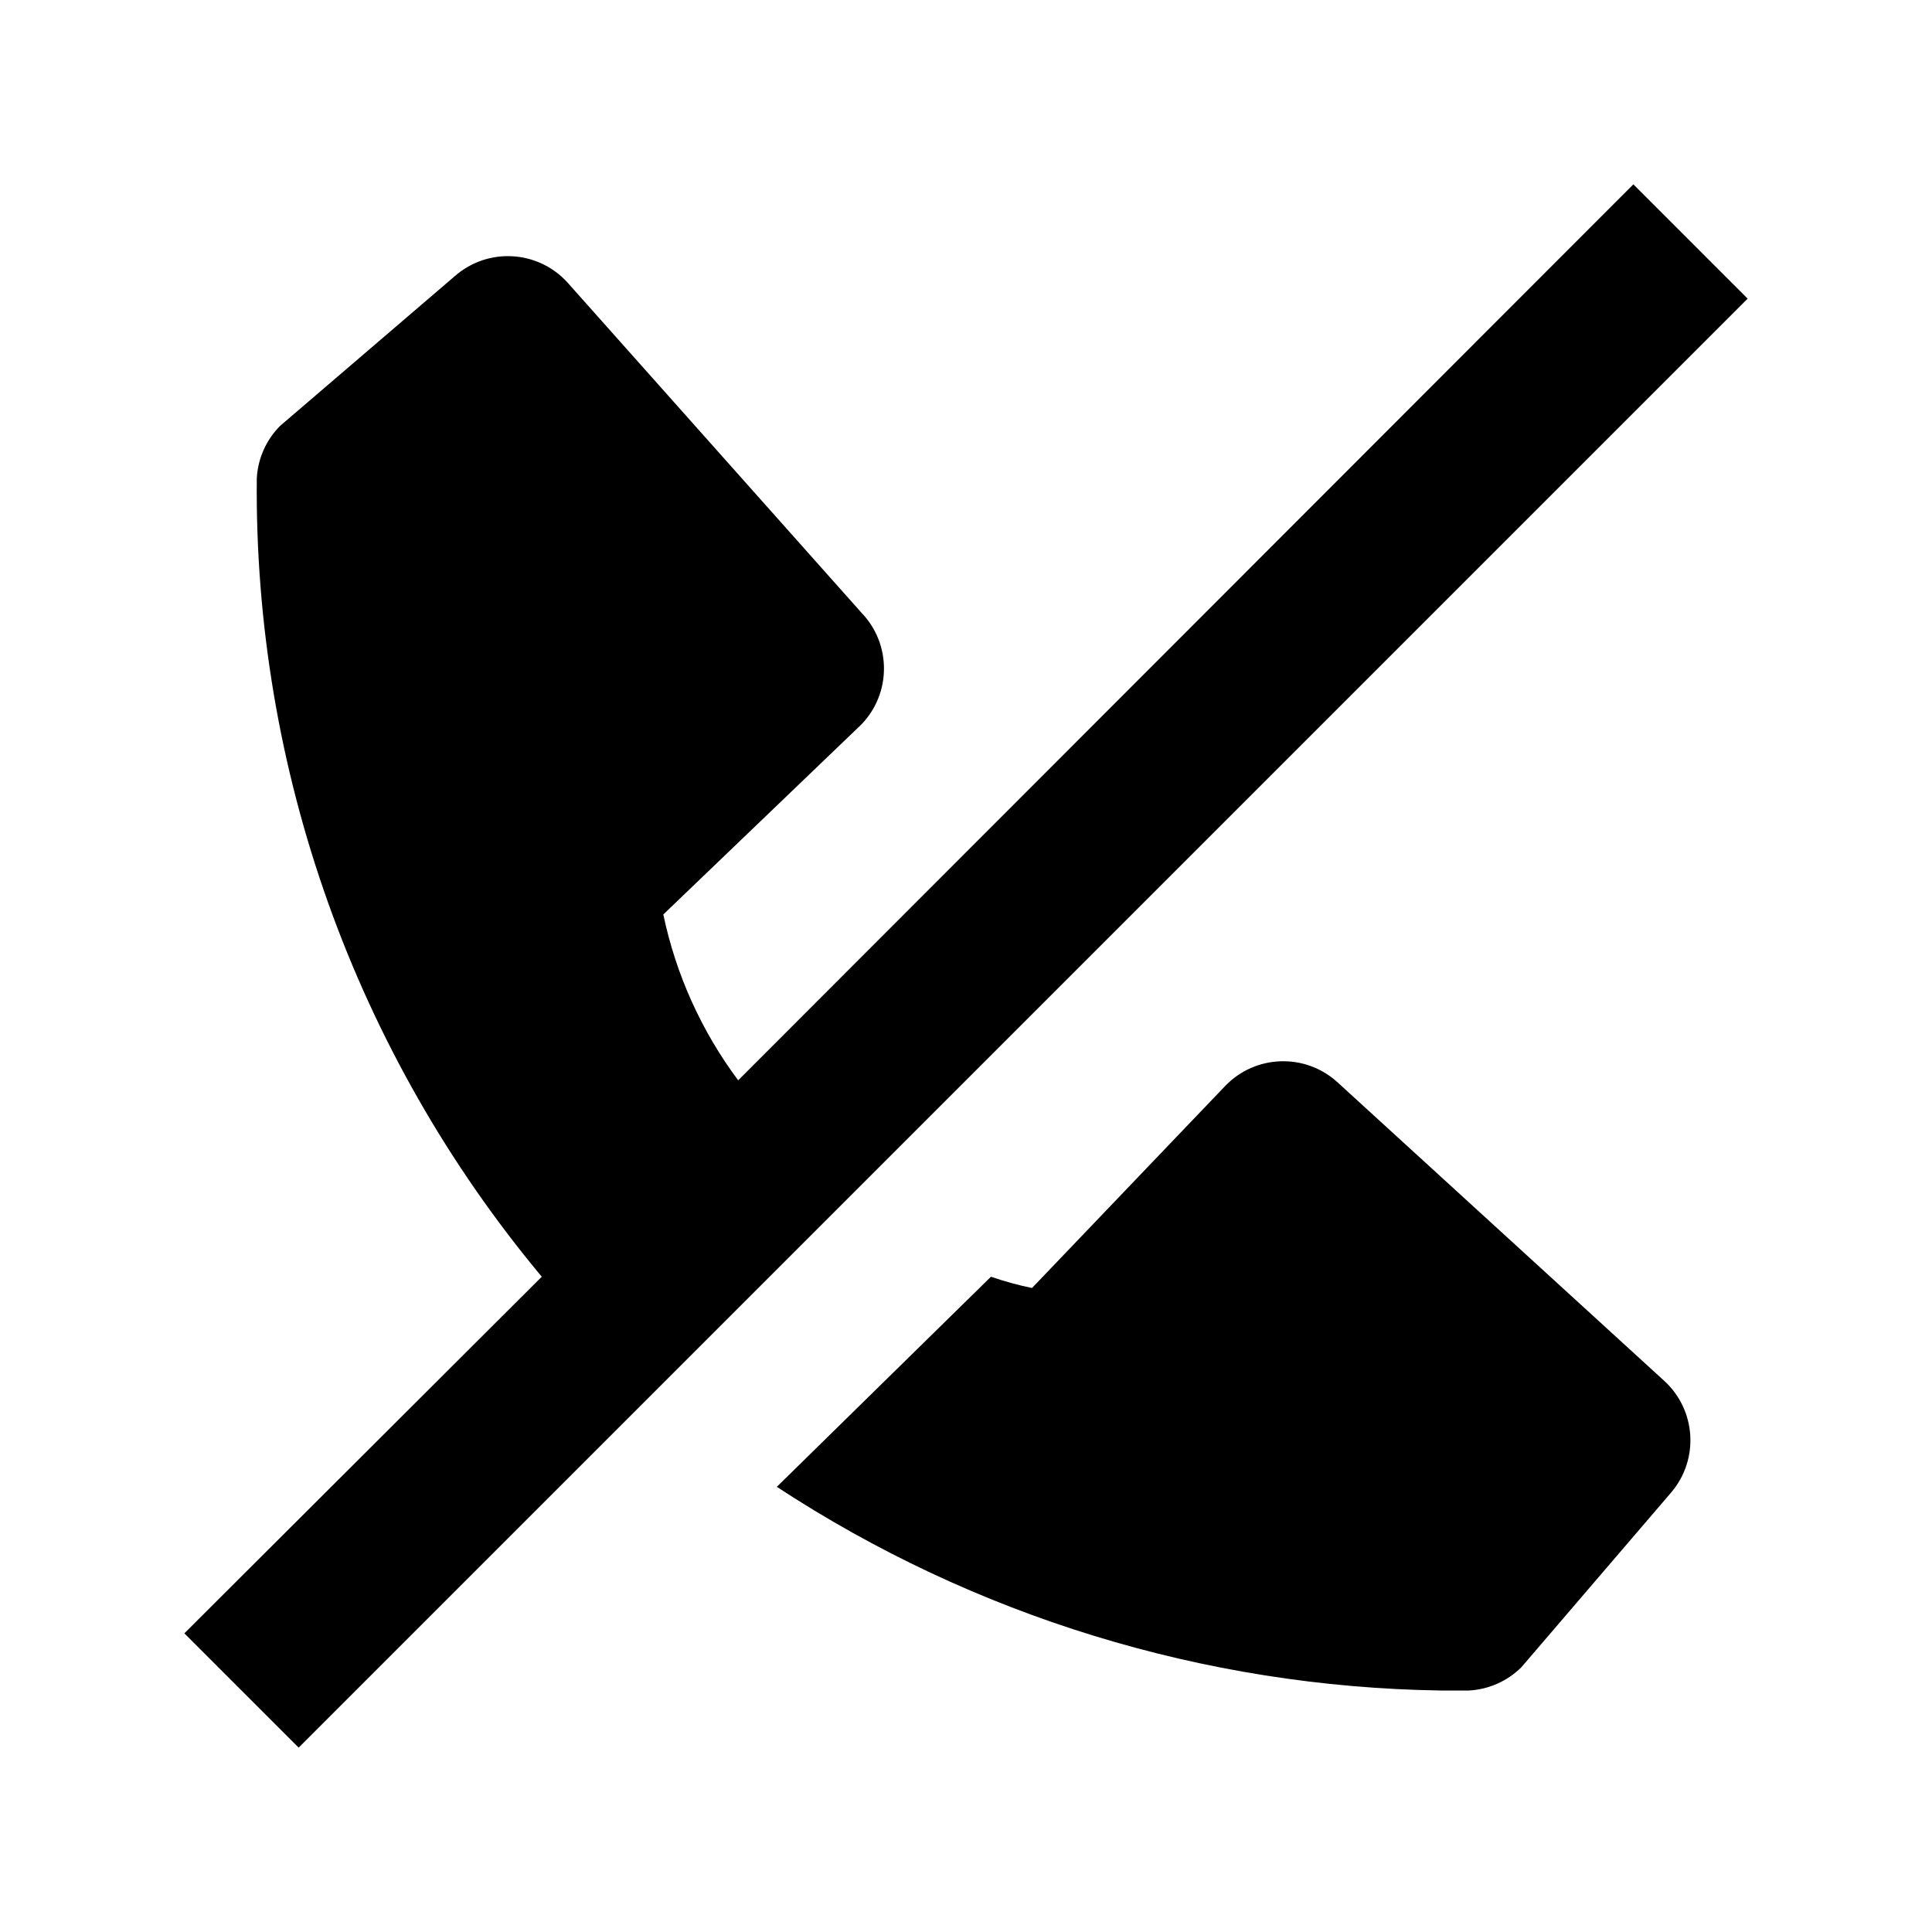
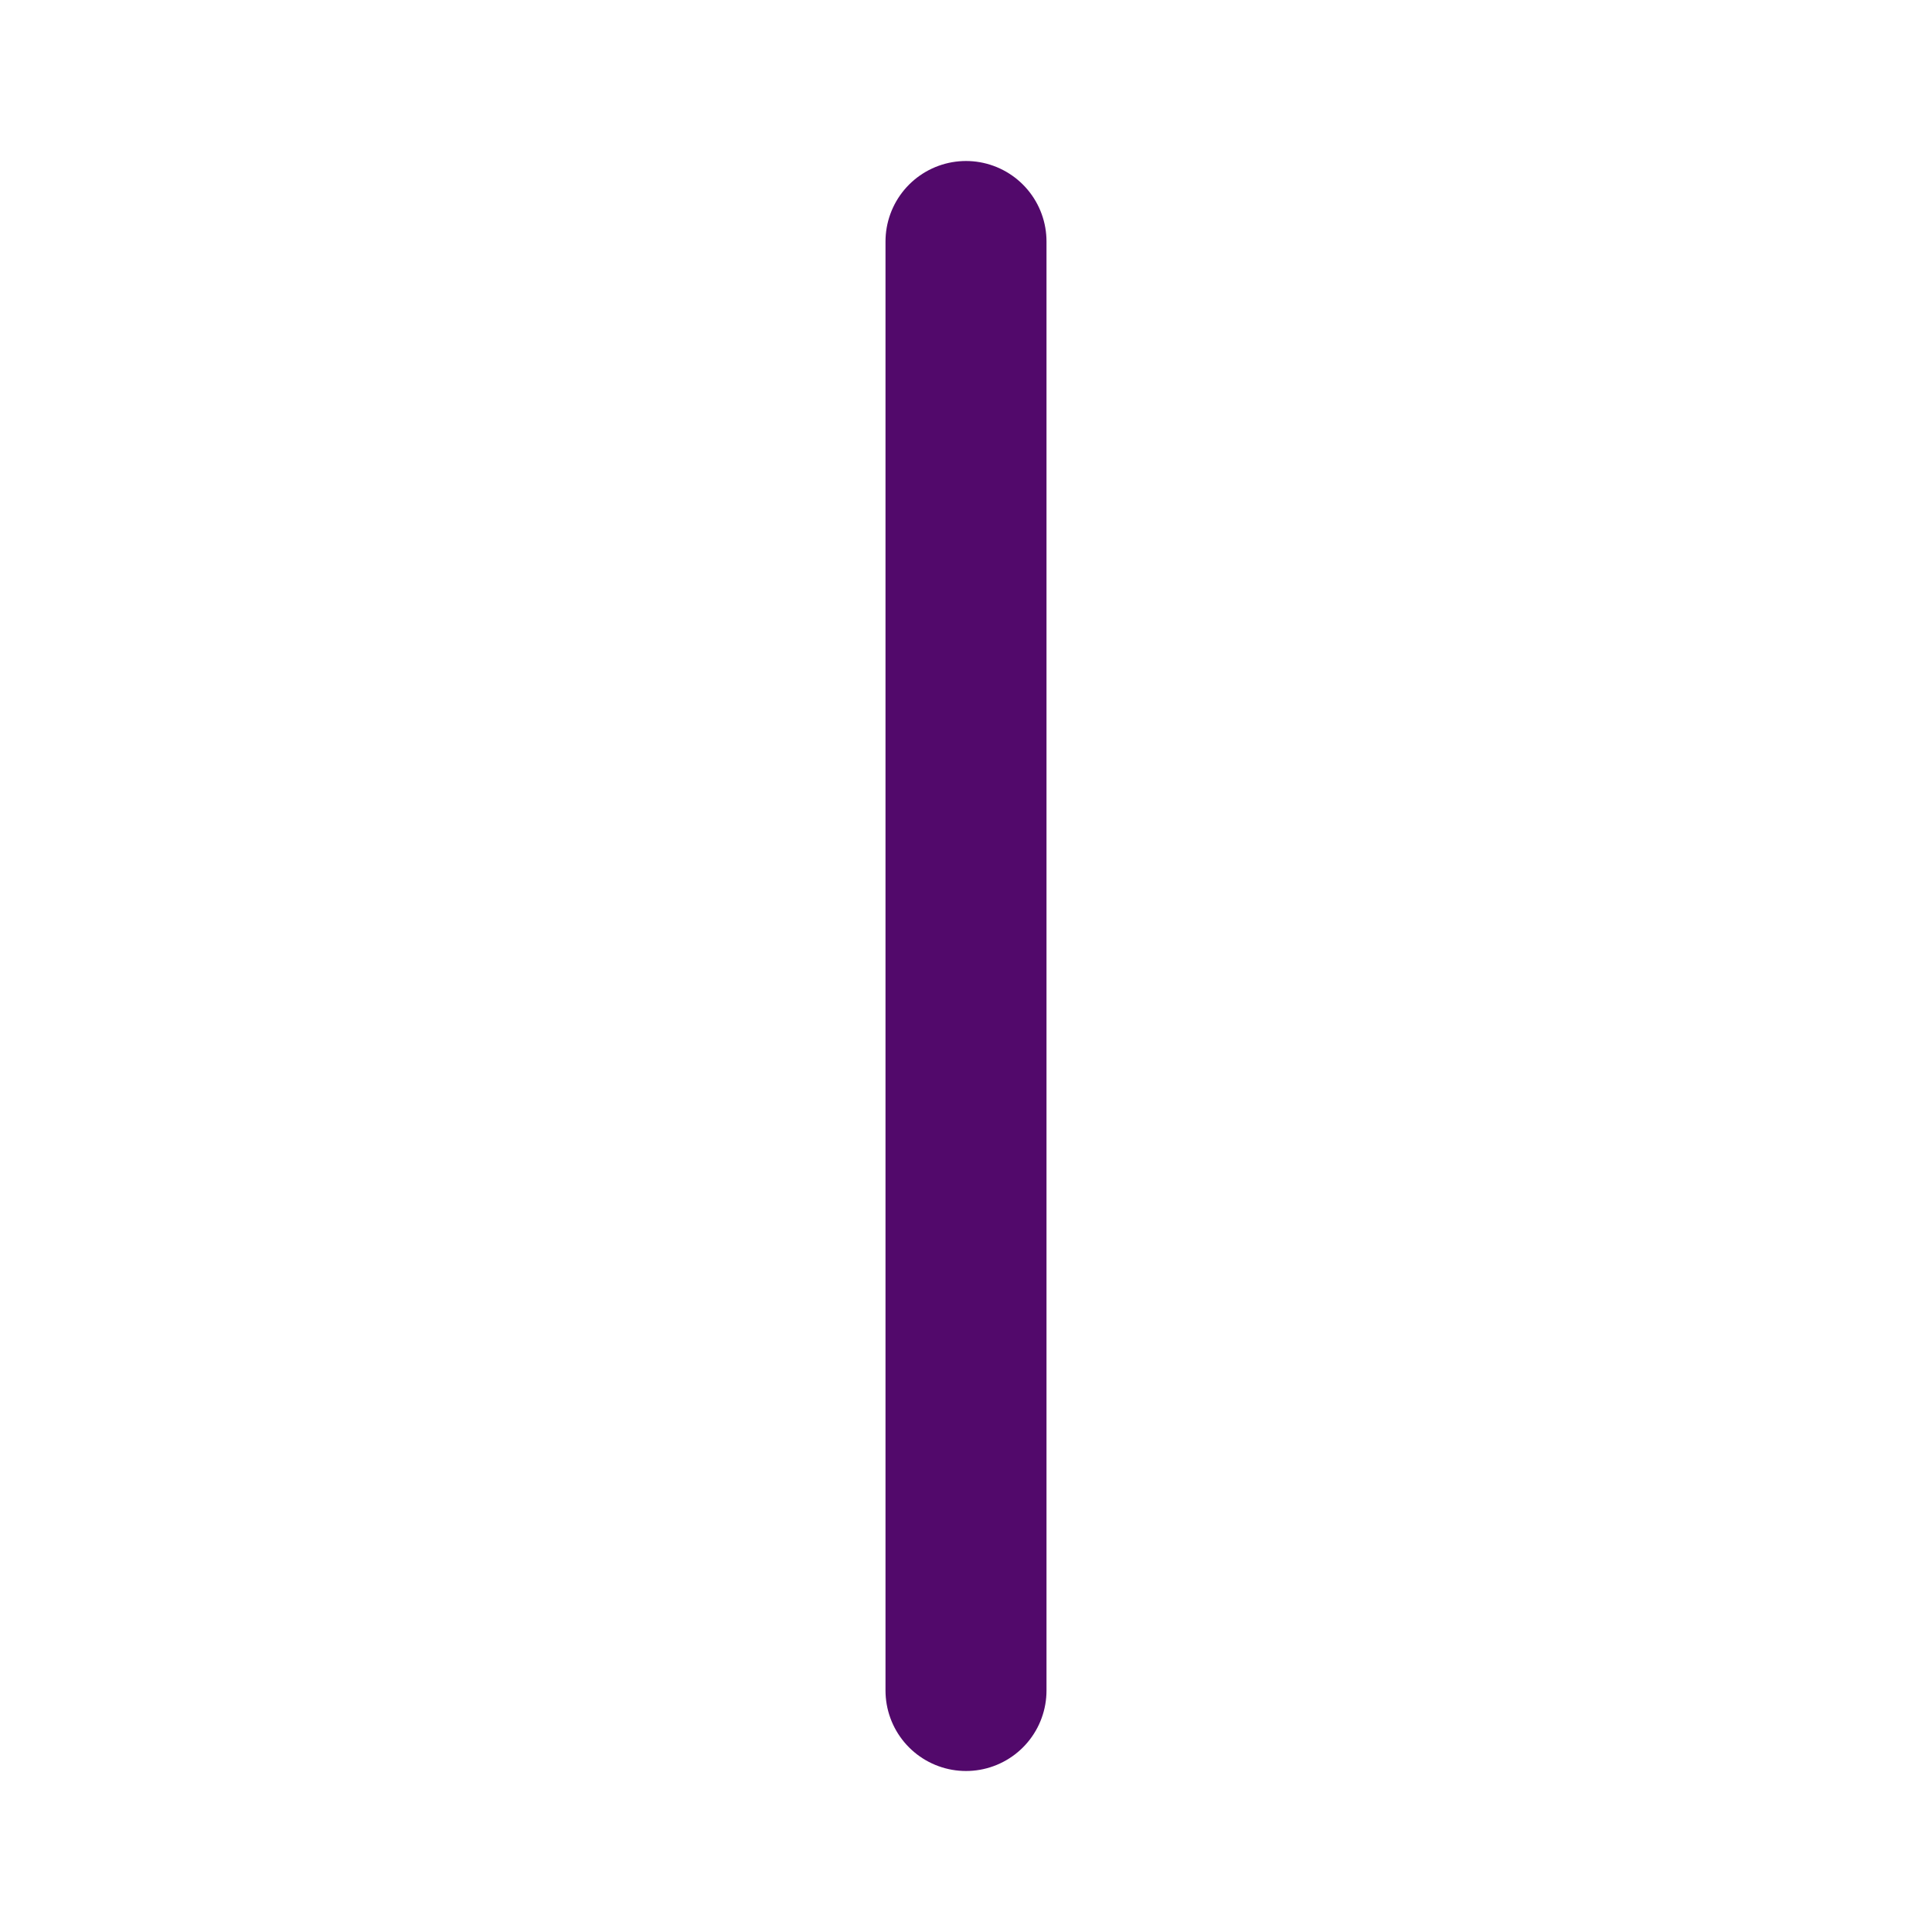
- <svg xmlns="http://www.w3.org/2000/svg" width="24" height="24" viewBox="0 0 24 24" style="fill: rgba(0, 0, 0, 1);transform: ;msFilter:;">
-   <path d="M9.17 13.42a5.24 5.24 0 0 1-.93-2.06L10.7 9a1 1 0 0 0 0-1.39l-3.65-4.1a1 1 0 0 0-1.4-.08L3.48 5.29a1 1 0 0 0-.29.65 15.25 15.25 0 0 0 3.54 9.92l-4.44 4.43 1.42 1.42 18-18-1.42-1.42zm7.44.02a1 1 0 0 0-1.39.05L12.82 16a4.07 4.07 0 0 1-.51-.14l-2.66 2.61A15.46 15.46 0 0 0 17.89 21h.36a1 1 0 0 0 .65-.29l1.86-2.17a1 1 0 0 0-.09-1.39z" />
+ <svg xmlns="http://www.w3.org/2000/svg" width="24" height="24" viewBox="0 0 24 24" fill="none">
+   <g id="Interface / Line_Xl">
+     <path id="Vector" d="M12 21V3" stroke="#52096b" stroke-width="2" stroke-linecap="round" stroke-linejoin="round" />
+   </g>
</svg>
